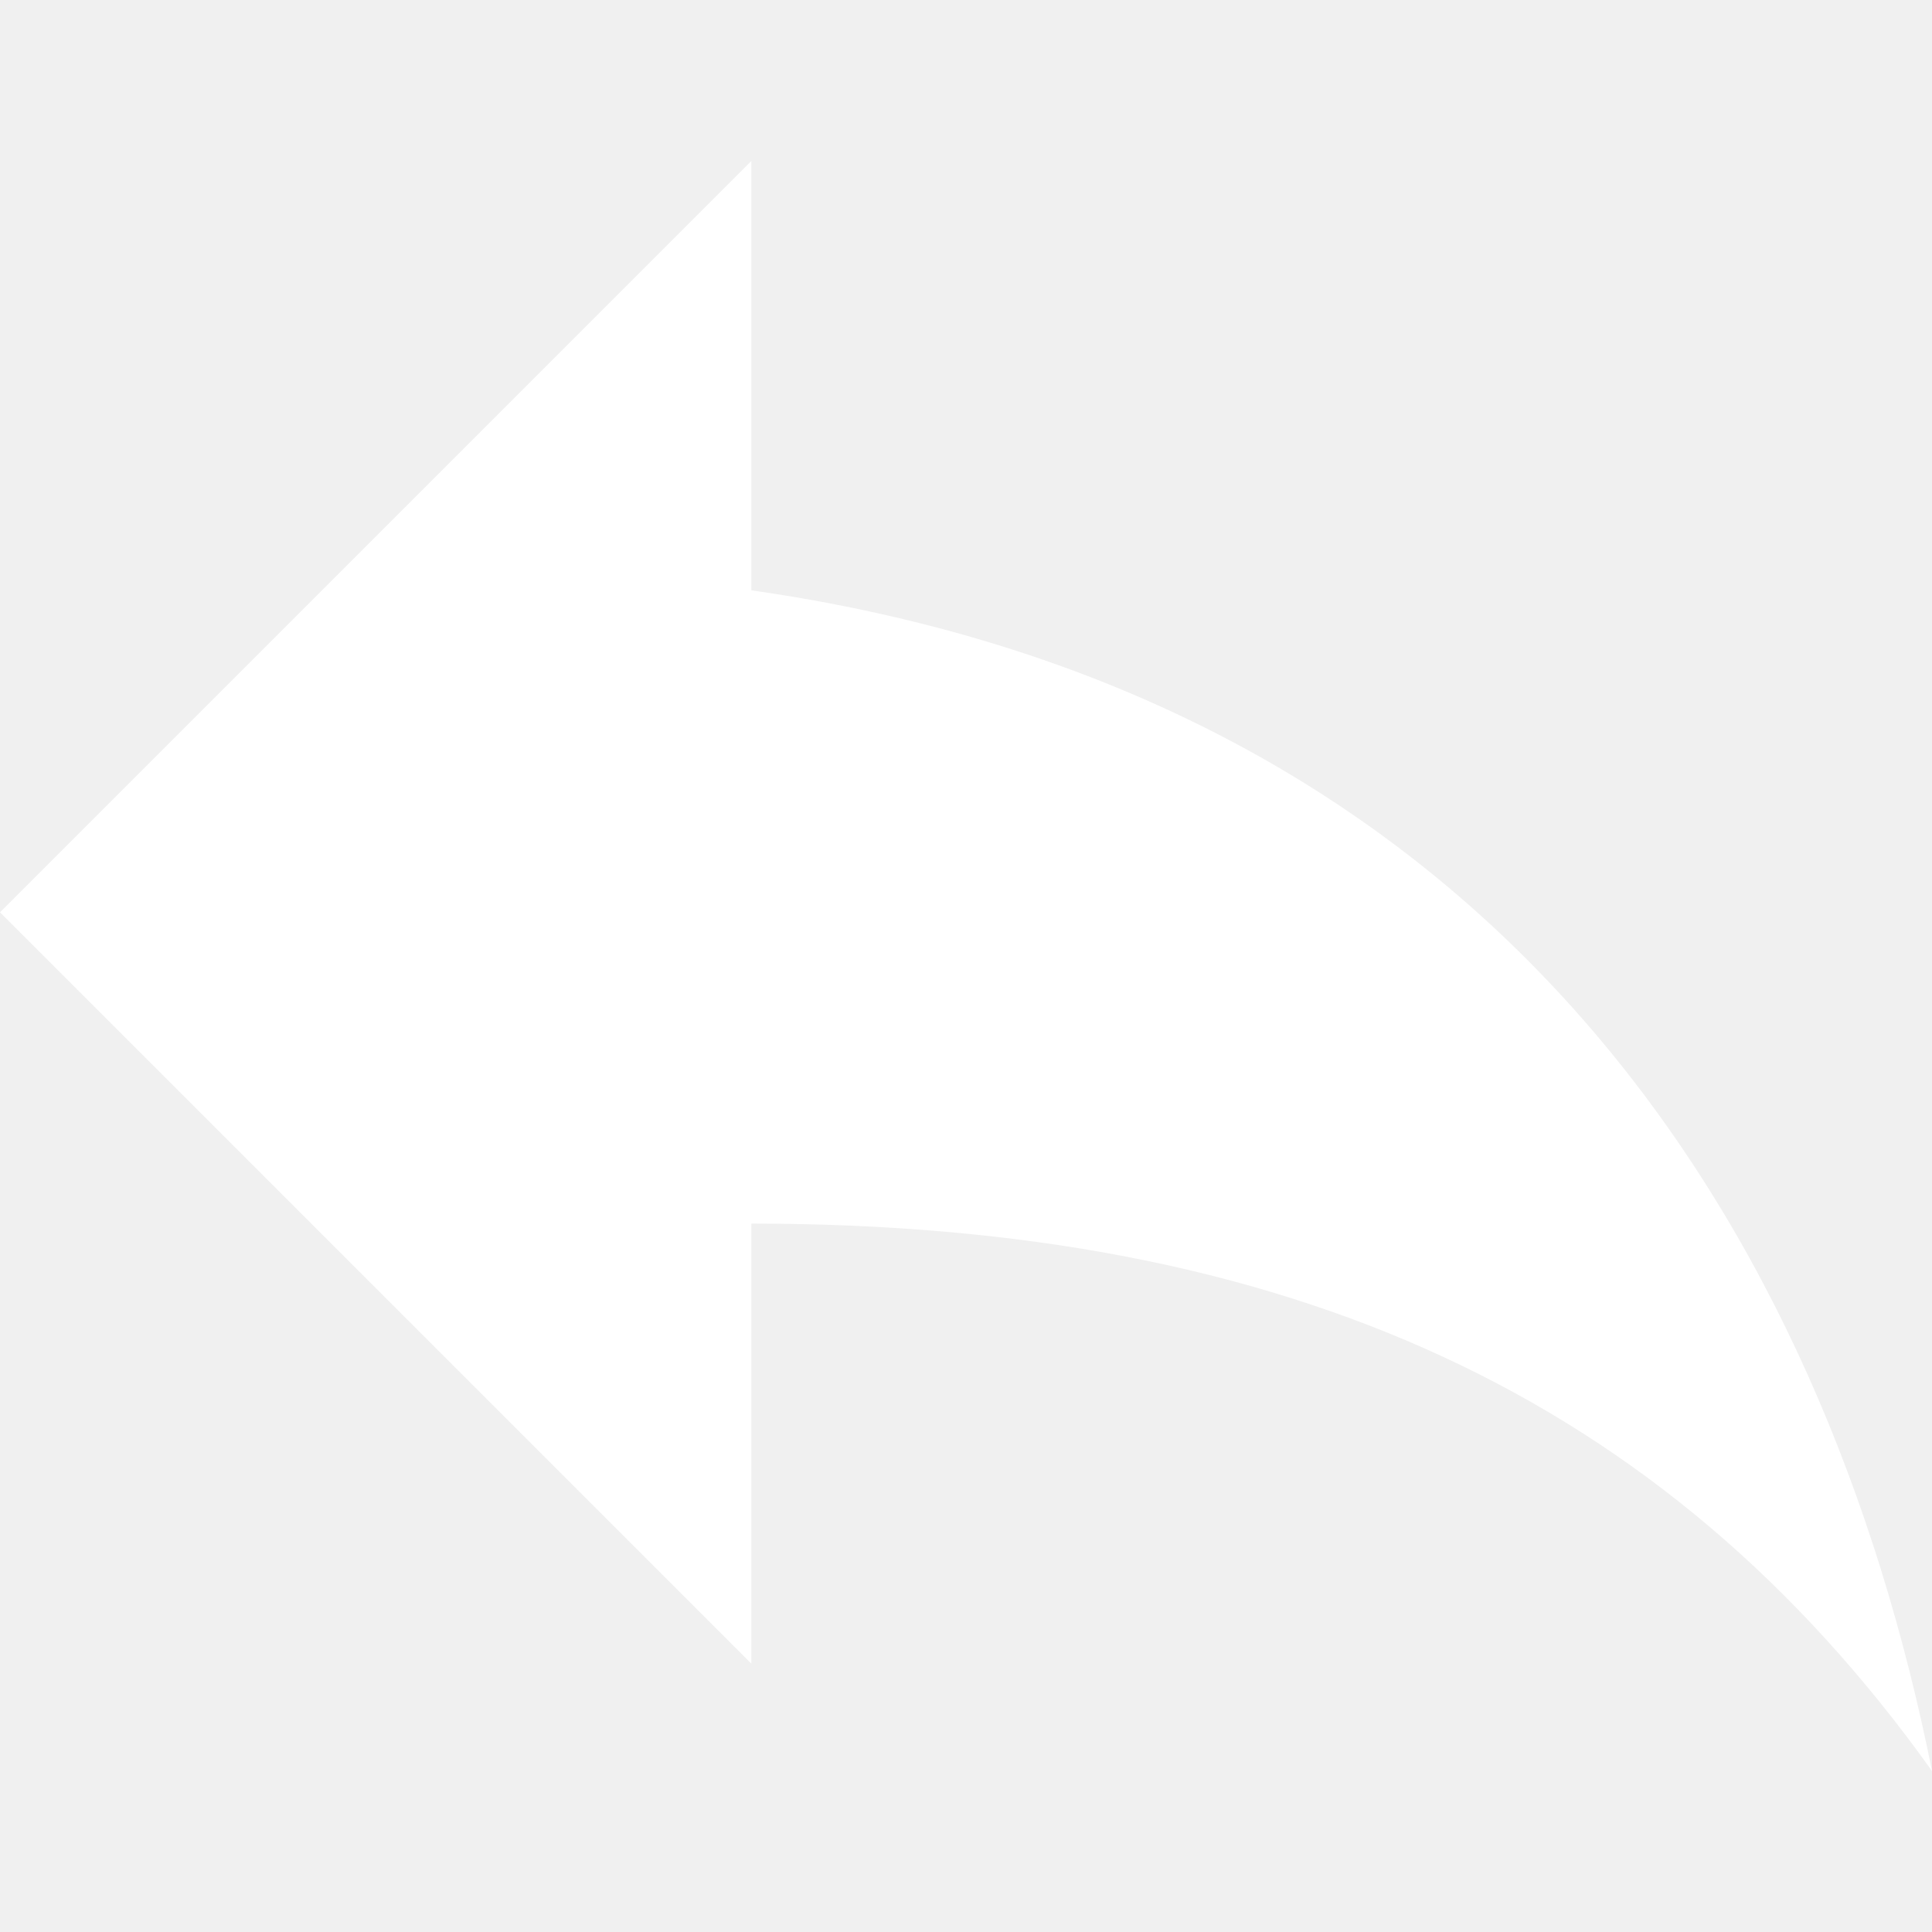
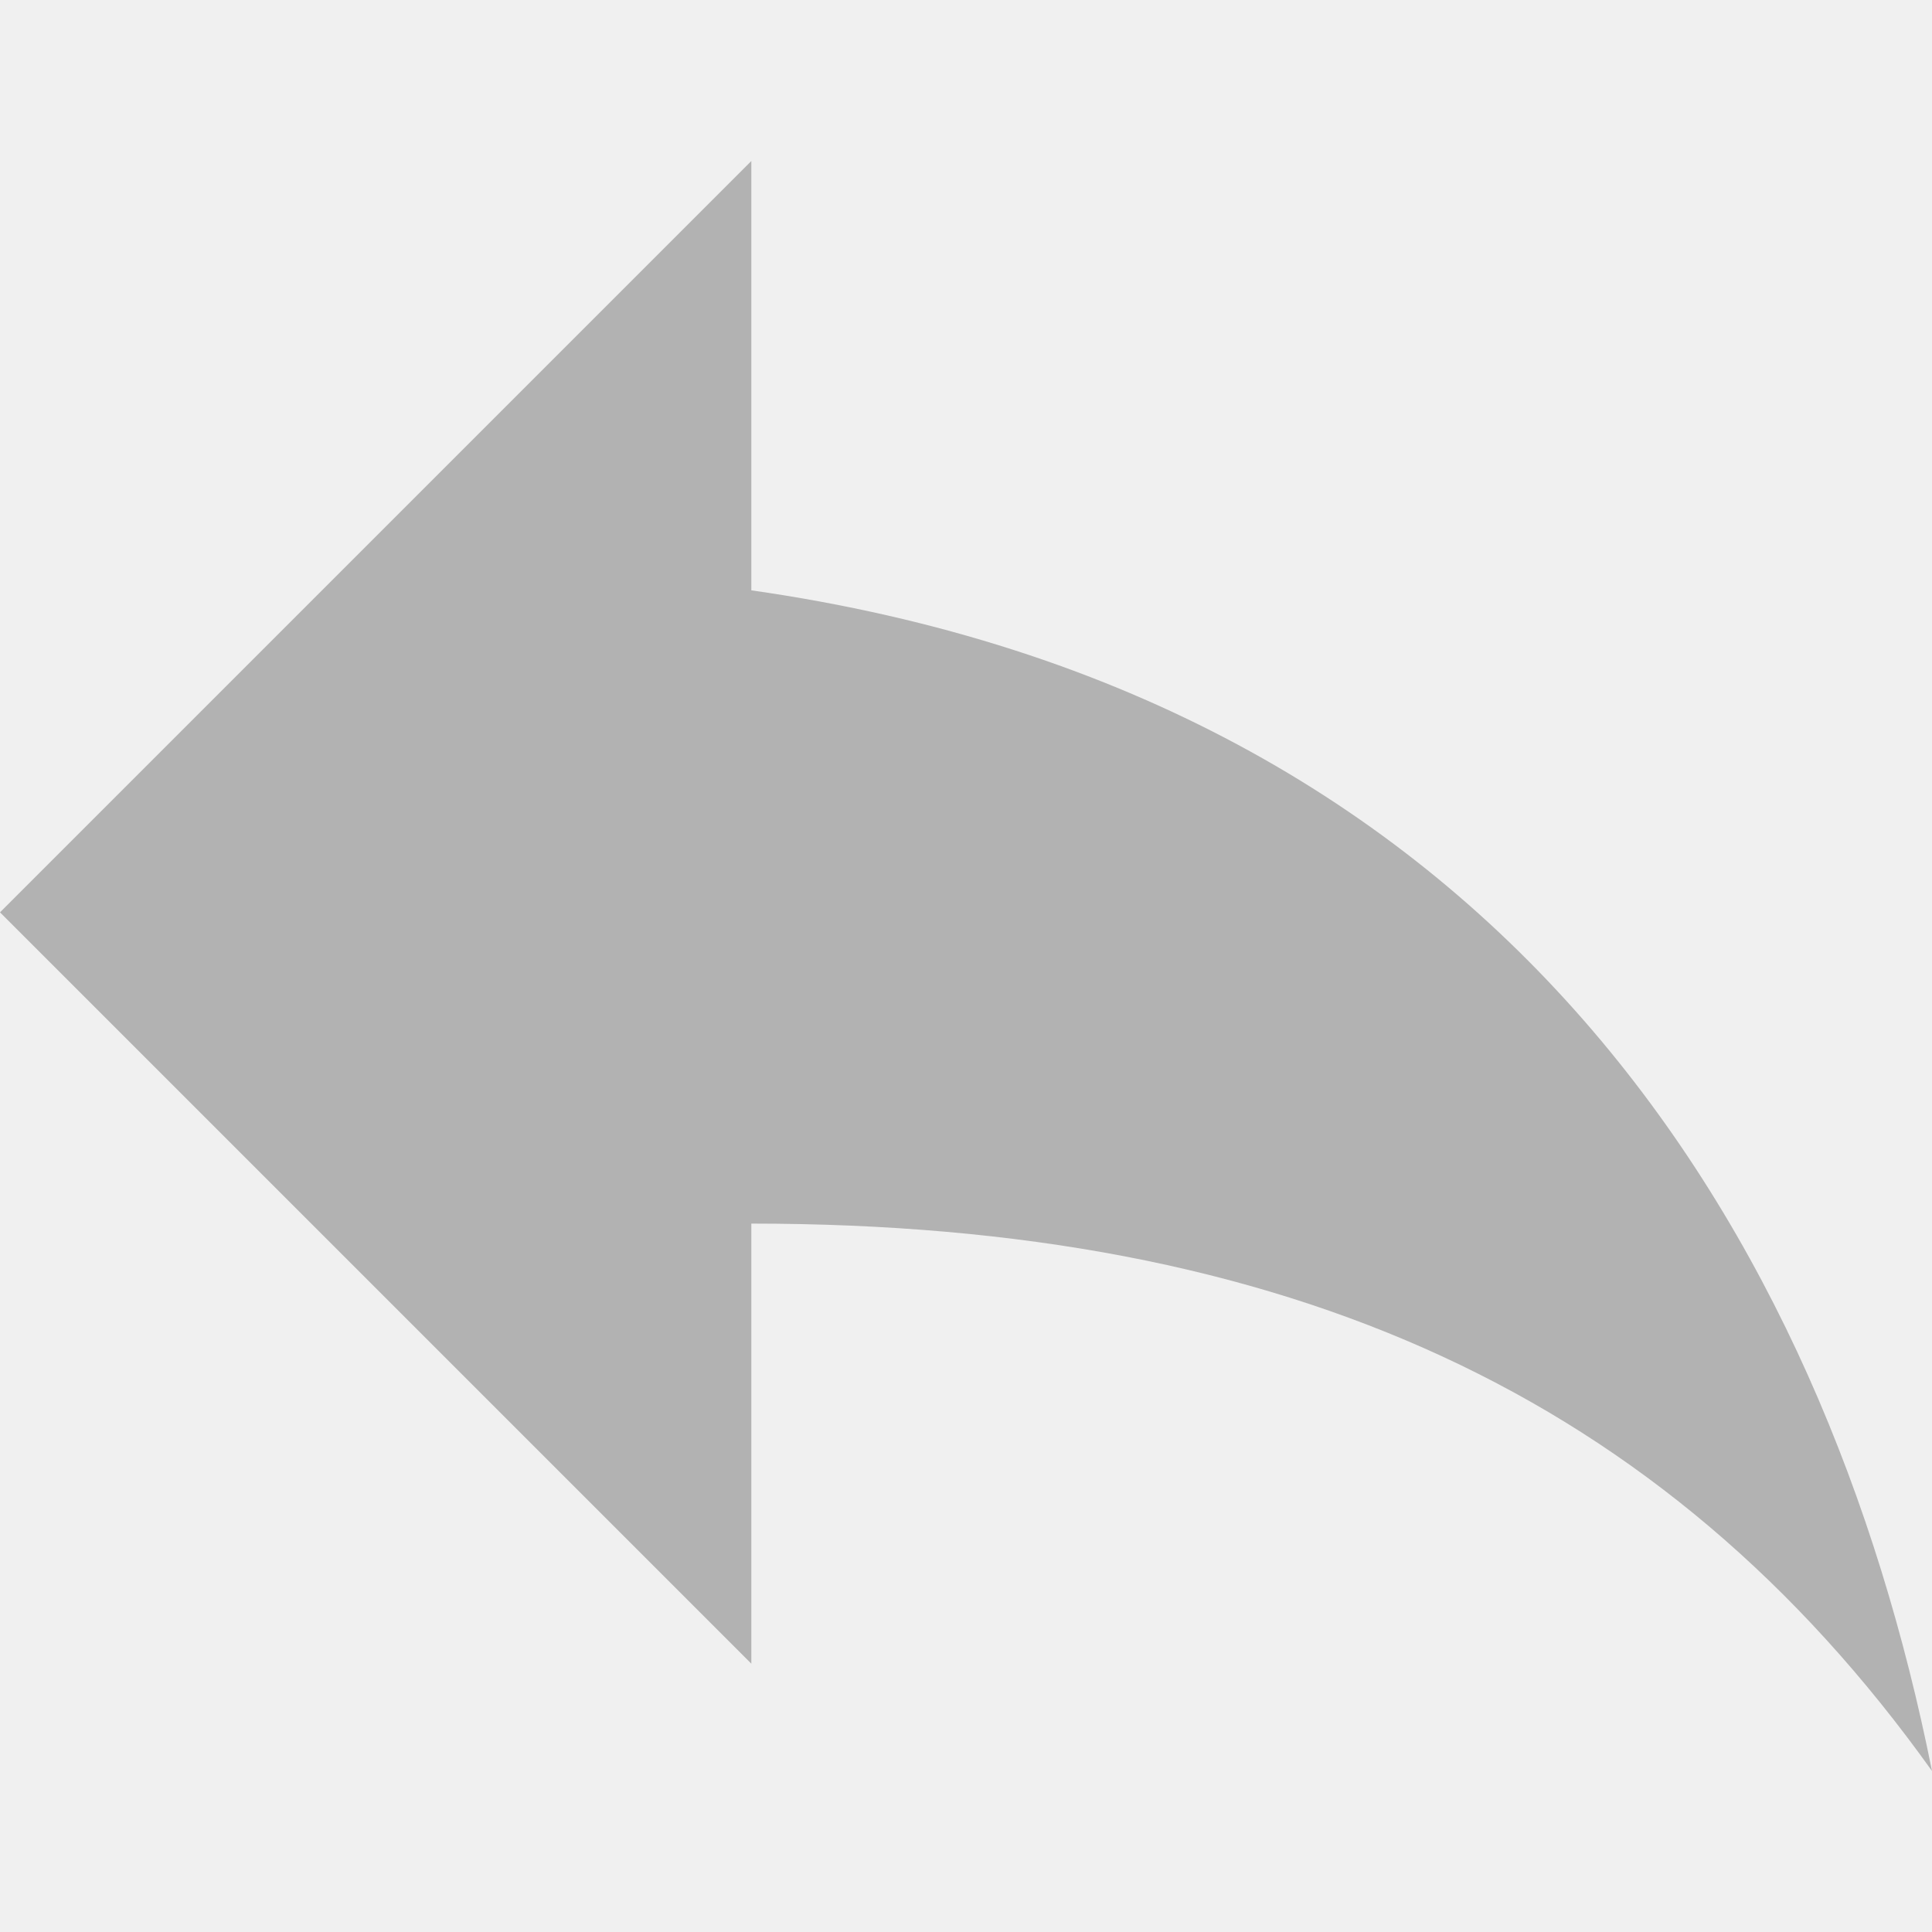
- <svg xmlns="http://www.w3.org/2000/svg" width="15px" height="15px" viewBox="0 0 459 459">
-   <path d="M178.5 140.25v-102L0 216.75l178.5 178.5V290.7c127.5 0 216.75 40.8 280.5 130.05-25.5-127.5-102-255-280.5-280.5z" fill="#fff" />
+ <svg xmlns="http://www.w3.org/2000/svg" width="15" height="15" viewBox="0 0 459 459">
+   <path d="M178.5 140.25v-102L0 216.75l178.5 178.5V290.7c127.5 0 216.75 40.8 280.5 130.05-25.5-127.5-102-255-280.5-280.5z" fill="#b2b2b2" />
</svg>
